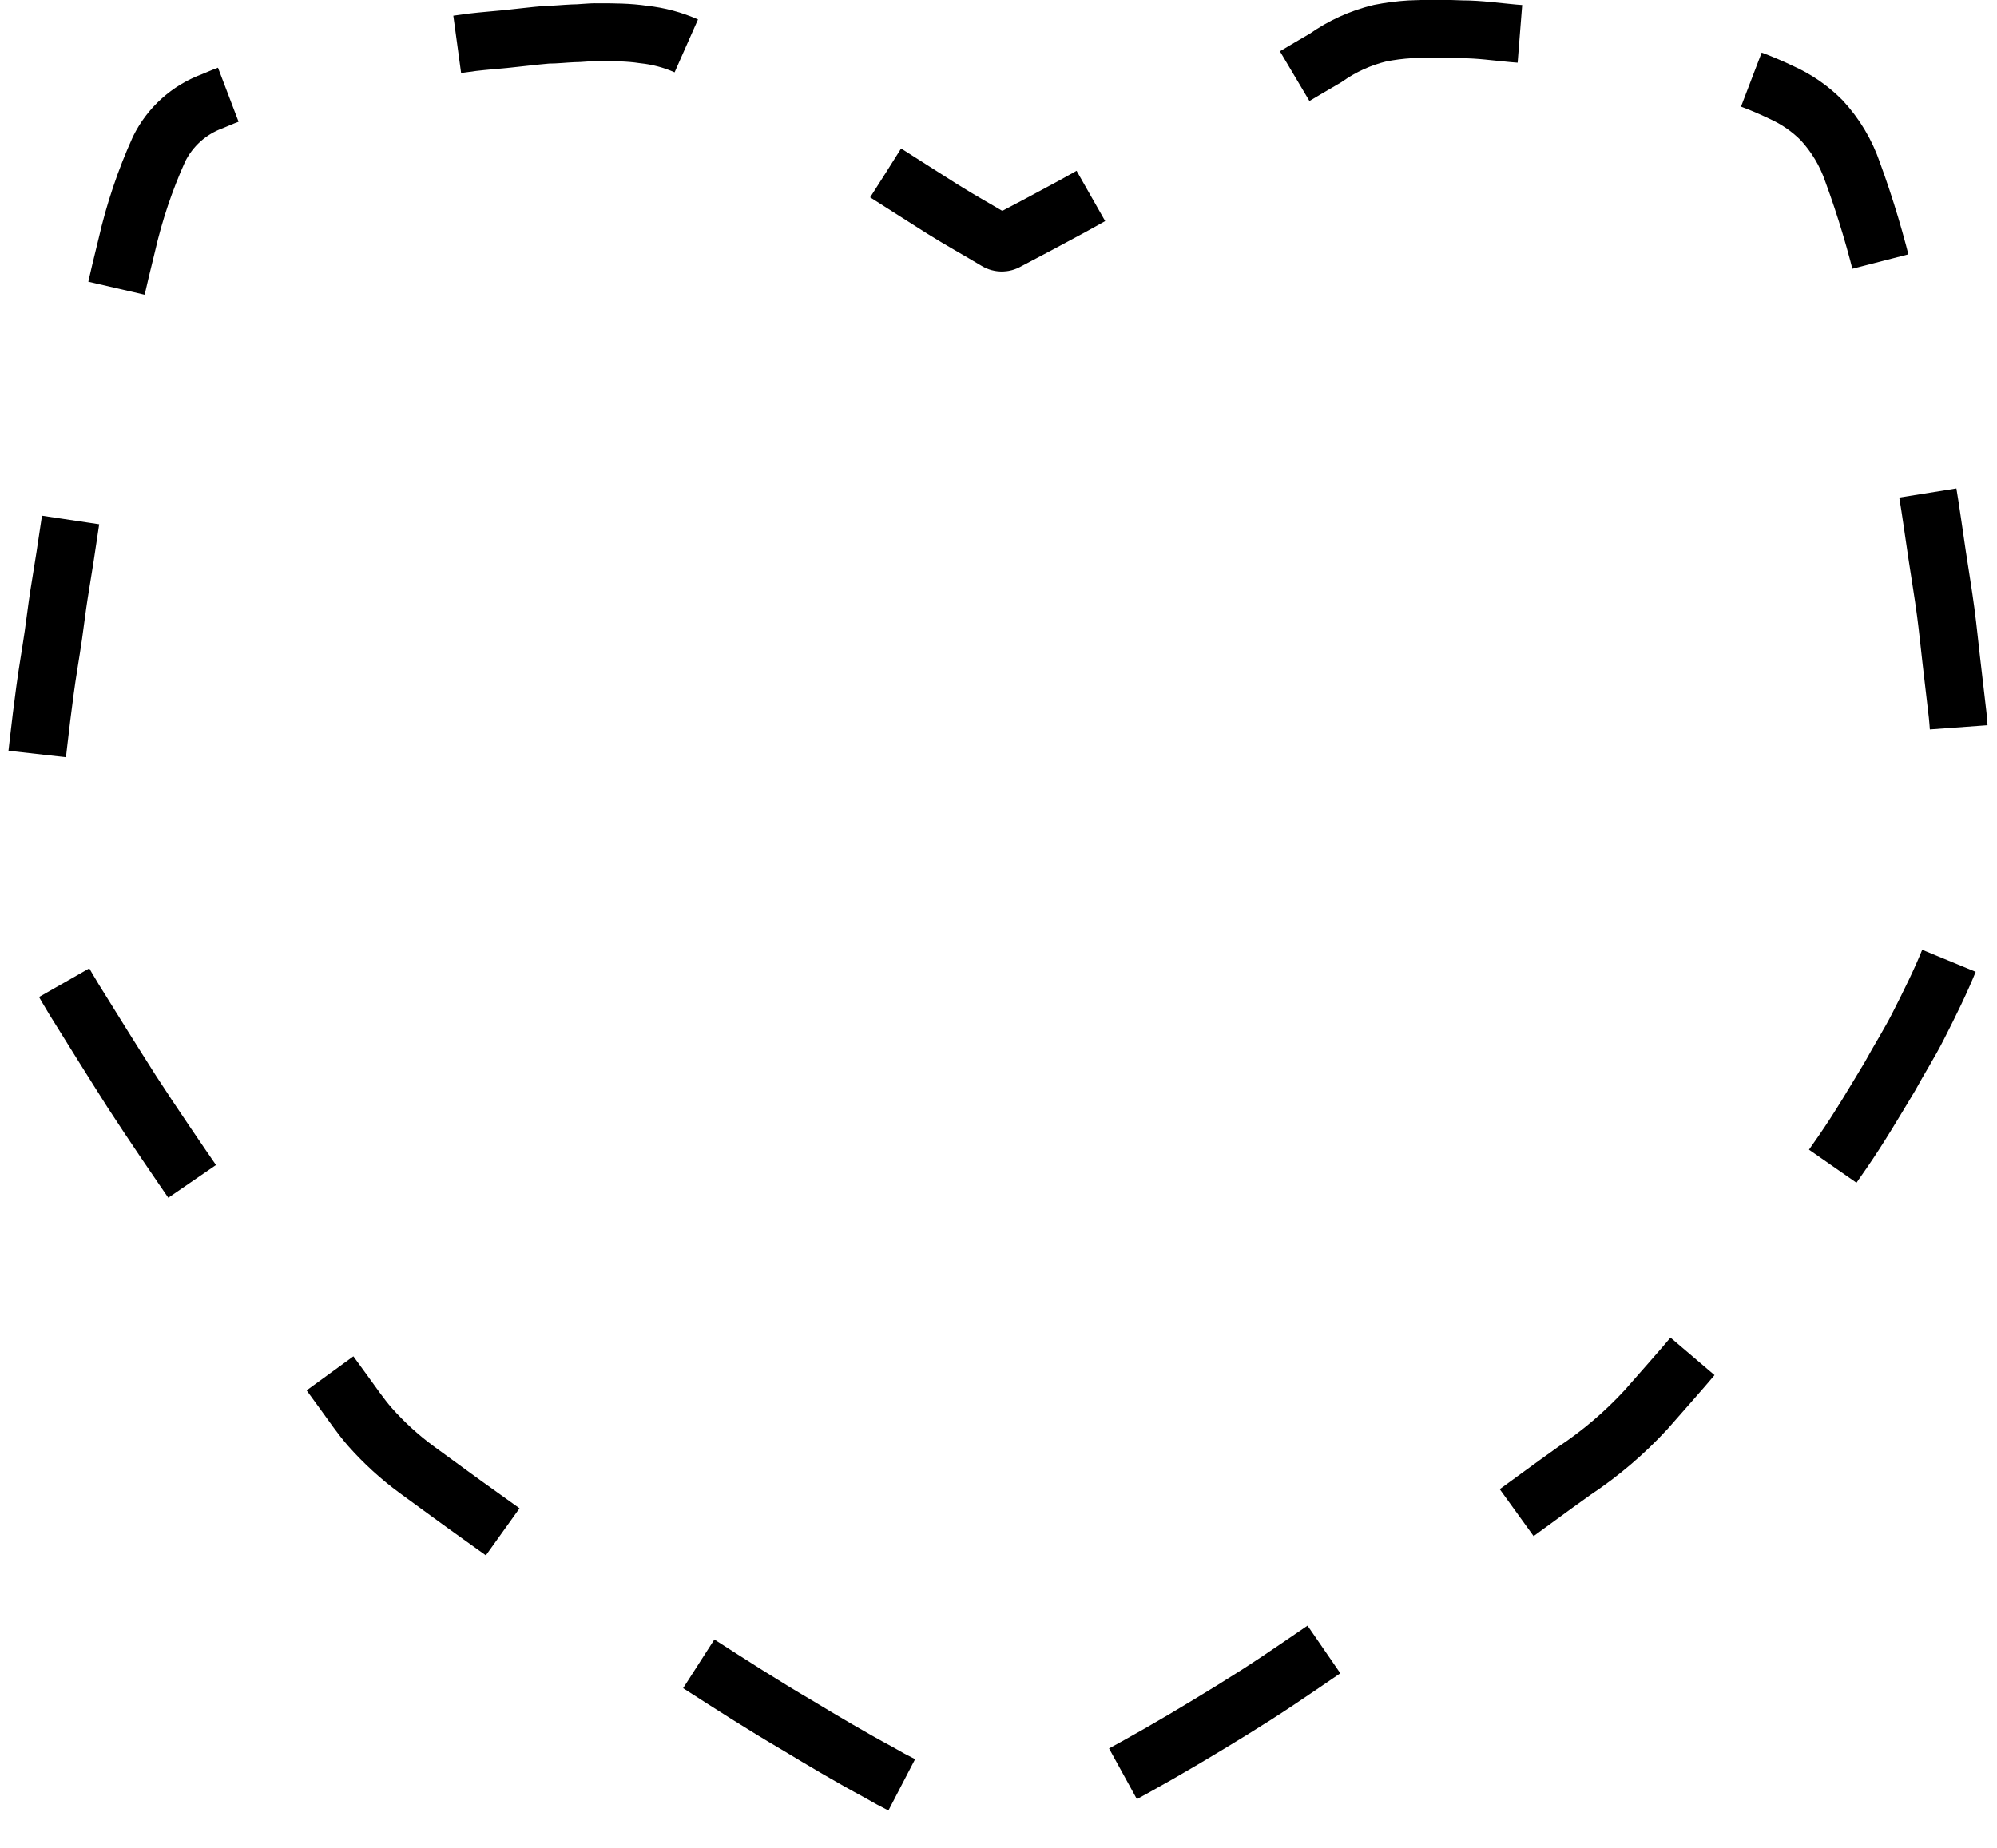
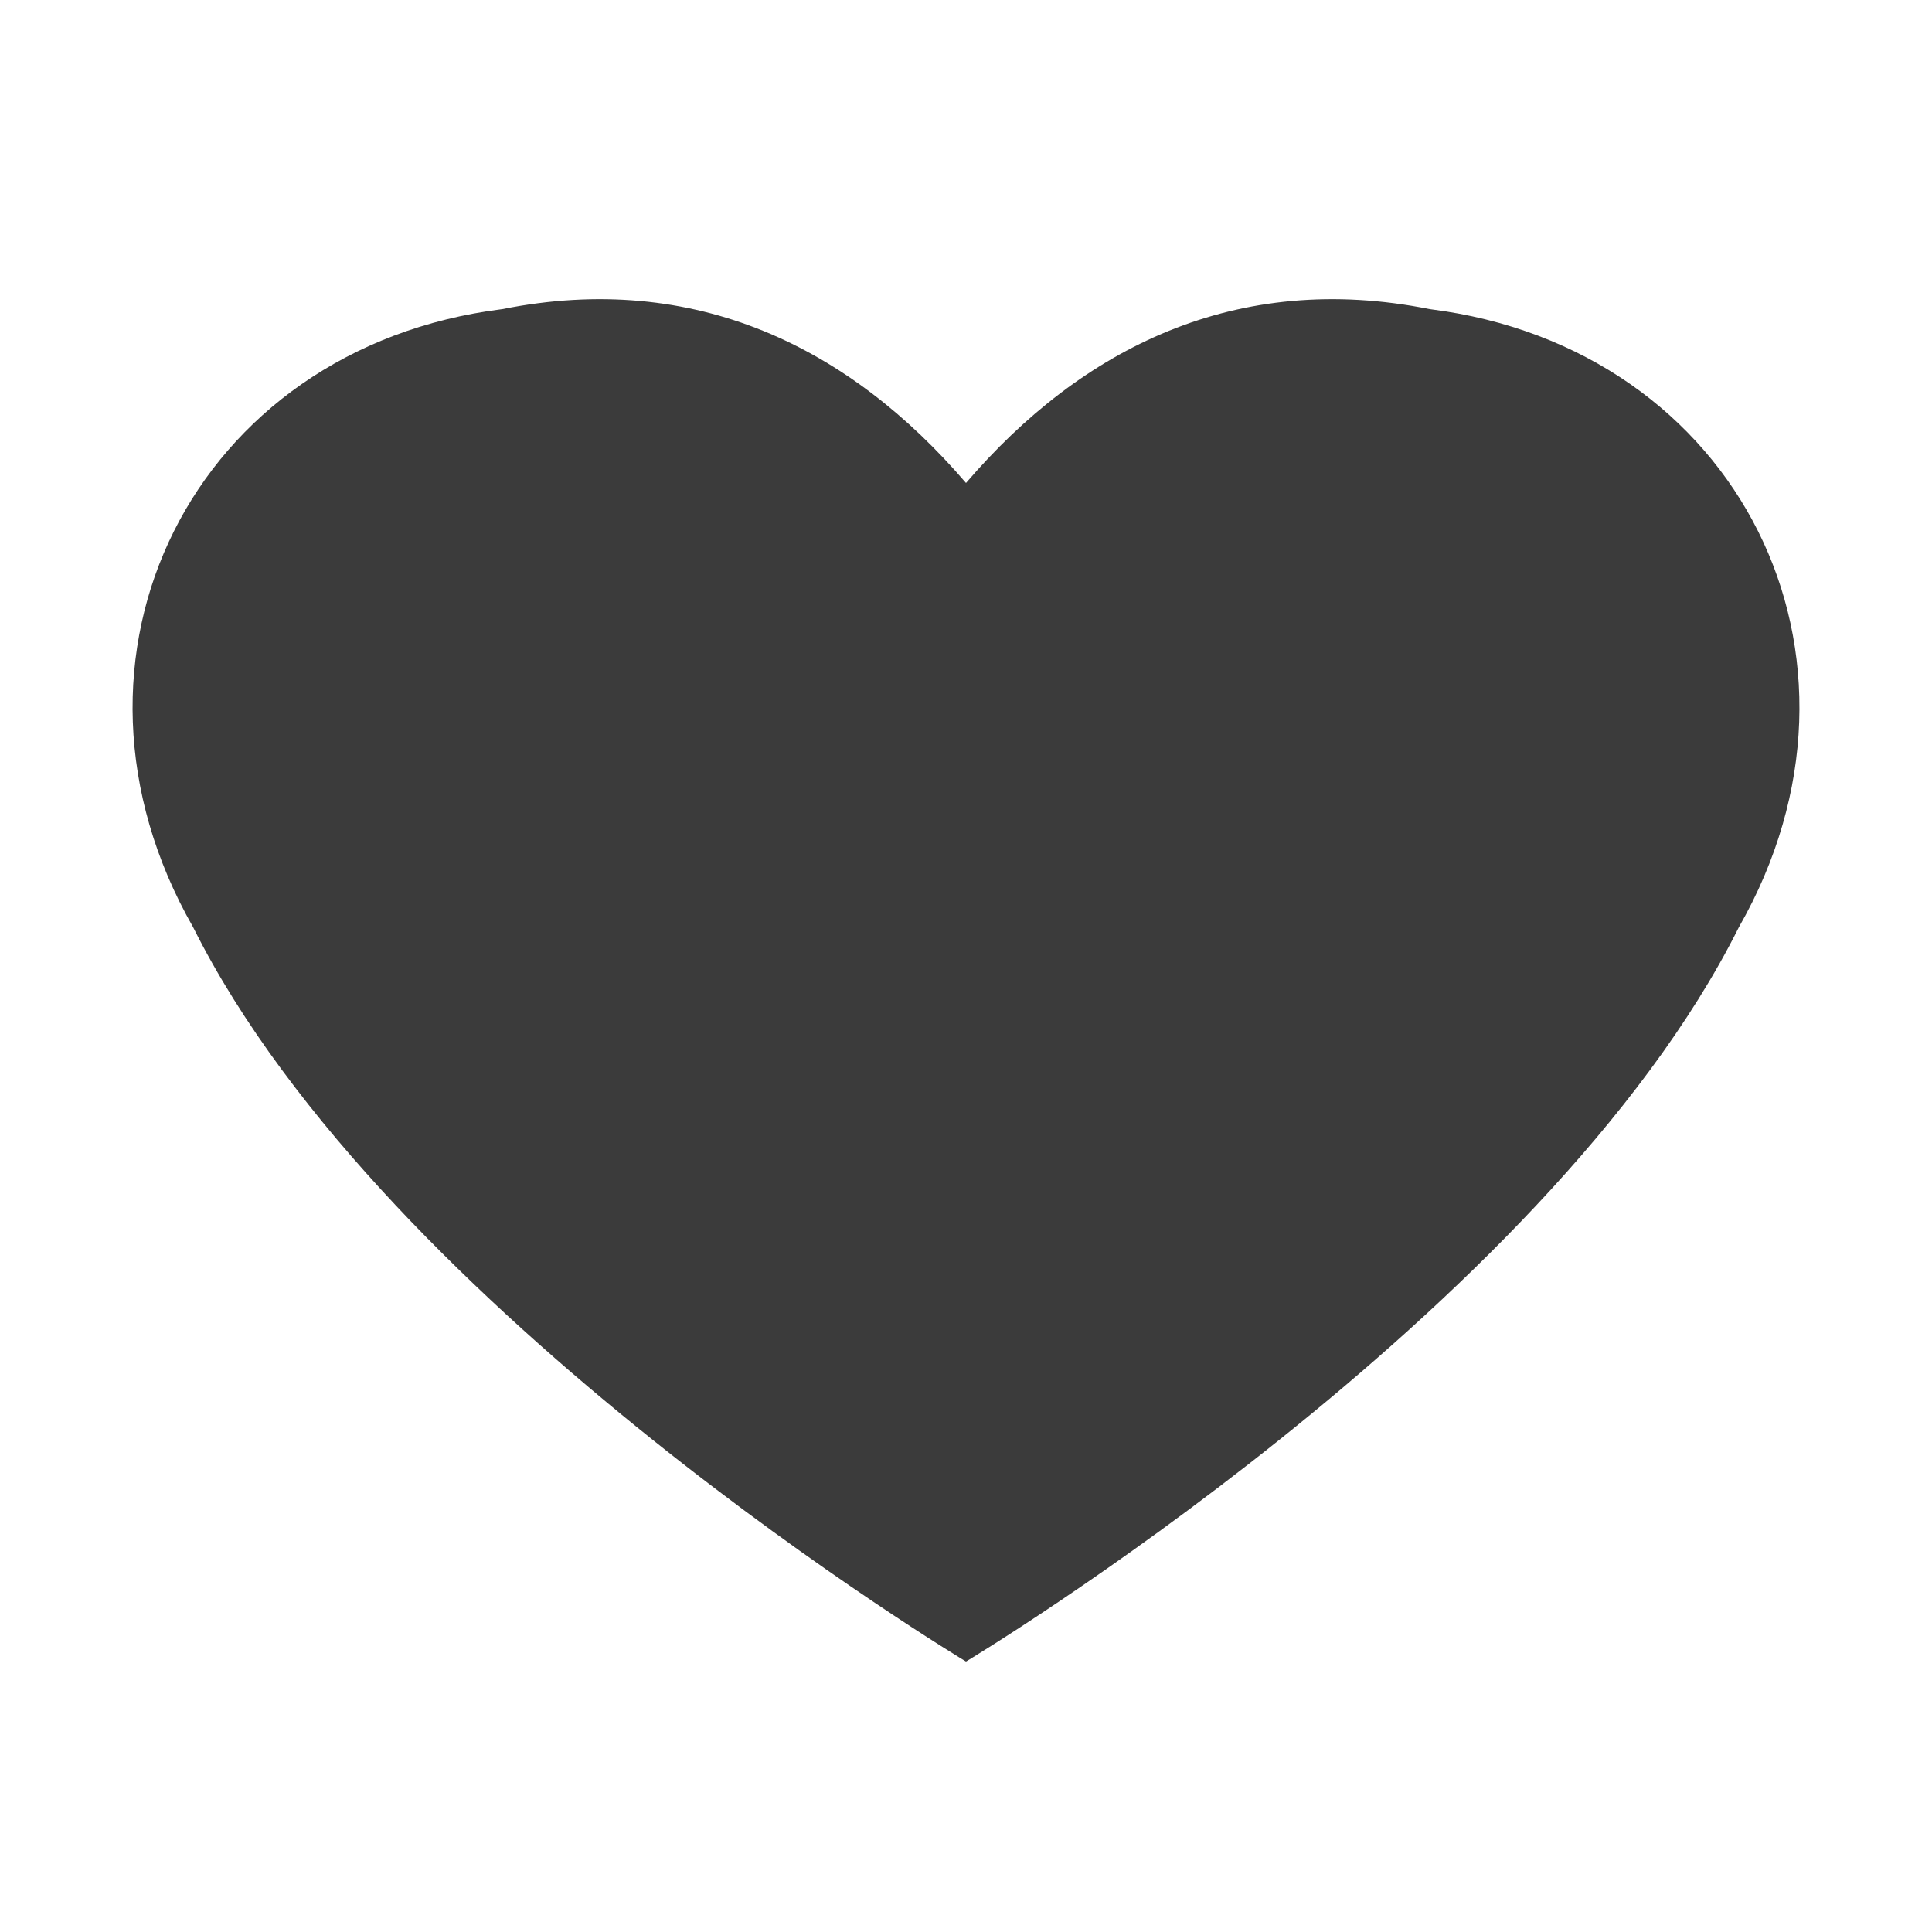
- <svg xmlns="http://www.w3.org/2000/svg" id="Calque_1" data-name="Calque 1" viewBox="0 0 103.56 95.82">
-   <defs>
-     <style>.cls-1,.cls-2{fill:none;stroke:#000;stroke-miterlimit:10;stroke-width:3px;}.cls-2{stroke-dasharray:12.26 12.26;}</style>
-   </defs>
-   <path class="cls-1" d="M278.08,350.8l.81-.11c.59-.07,1.17-.11,1.76-.17s1.4-.16,2.1-.22c.43,0,.86-.05,1.3-.07v0c.44,0,.88-.07,1.33-.06.79,0,1.58,0,2.37.12a7.38,7.38,0,0,1,2.21.59" transform="translate(-254.37 -348.5)" />
-   <path class="cls-2" d="M300.3,357.47c1,.63,1.95,1.25,2.94,1.87s1.87,1.1,2.8,1.66a.52.52,0,0,0,.56,0c1.12-.59,2.24-1.18,3.34-1.78s2-1.13,3-1.71,2-1.16,3-1.74l3.18-1.89c1.33-.8,2.66-1.6,4-2.38a8.19,8.19,0,0,1,2.82-1.28,11.74,11.74,0,0,1,1.55-.2q1.35-.06,2.7,0c.89,0,1.78.13,2.67.21.62.05,1.24.09,1.86.17.87.11,1.73.24,2.6.38s1.67.28,2.5.46c1.24.26,2.47.55,3.7.86a17.8,17.8,0,0,1,3.22,1.19,6.9,6.9,0,0,1,2.09,1.44,7.52,7.52,0,0,1,1.61,2.69,47.75,47.75,0,0,1,1.68,5.62c.32,1.37.64,2.75.92,4.13s.53,2.7.79,4.05c.17.9.35,1.81.49,2.71.19,1.13.34,2.26.51,3.39.15,1,.31,1.94.44,2.92s.19,1.67.29,2.51l.33,2.84c.05.47.07.95.11,1.42.07.65.15,1.29.22,1.94,0,.28,0,.57.06.85l.06,1.69c0,.86.1,1.72.09,2.58a6.52,6.52,0,0,1-.22,1.45,20.08,20.08,0,0,1-.72,2.69c-.48,1.2-1.06,2.36-1.65,3.52-.45.89-1,1.75-1.46,2.6-.79,1.31-1.57,2.64-2.44,3.9q-2.51,3.63-5.11,7.19c-.79,1.09-1.62,2.16-2.49,3.2s-1.74,2-2.61,3A20.4,20.4,0,0,1,336,424.8c-1.27.9-2.51,1.83-3.77,2.73-1.05.76-2.1,1.52-3.16,2.27q-2,1.44-4,2.85c-1.45,1-2.9,2-4.39,3s-3.28,2.09-4.95,3.08-3.21,1.83-4.83,2.7a13.63,13.63,0,0,1-4,1.36,4.21,4.21,0,0,1-1.72-.17,21.3,21.3,0,0,1-5.24-2.19c-1.45-.78-2.86-1.62-4.27-2.47-1.71-1-3.42-2.1-5.1-3.18-2-1.26-3.94-2.53-5.87-3.84s-3.64-2.54-5.44-3.83c-1.1-.78-2.19-1.59-3.28-2.38a15.51,15.51,0,0,1-2.43-2.22c-.49-.56-.91-1.19-1.35-1.79l-2.52-3.46c-.67-.92-1.33-1.85-2-2.78-1-1.39-2-2.79-3-4.2-1.17-1.7-2.34-3.41-3.47-5.15-1-1.57-2-3.18-3-4.79-.51-.84-1-1.71-1.44-2.59a7.63,7.63,0,0,1-.85-2.92c-.05-.75-.07-1.5-.05-2.25s.09-1.67.16-2.5c.1-1,.22-2,.33-3s.22-1.83.34-2.75.3-1.93.44-2.9c.1-.69.18-1.39.29-2.09s.22-1.35.32-2,.19-1.29.29-1.93.22-1.38.35-2.07q.25-1.42.54-2.85c.25-1.28.49-2.56.77-3.83.39-1.81.79-3.63,1.24-5.43a26.4,26.4,0,0,1,1.68-5,5,5,0,0,1,2.76-2.48,19.84,19.84,0,0,1,2.34-.85c1.42-.39,2.86-.72,4.29-1" transform="translate(-254.37 -348.5)" />
+ <svg xmlns="http://www.w3.org/2000/svg" viewBox="0 0 100 100">
+   <path d="M50 86s-30-18-40-38C2 34 10 18 26 16c10-2 18 2 24 9 6-7 14-11 24-9 16 2 24 18 16 32-10 20-40 38-40 38z" fill="#3b3b3b" />
</svg>
